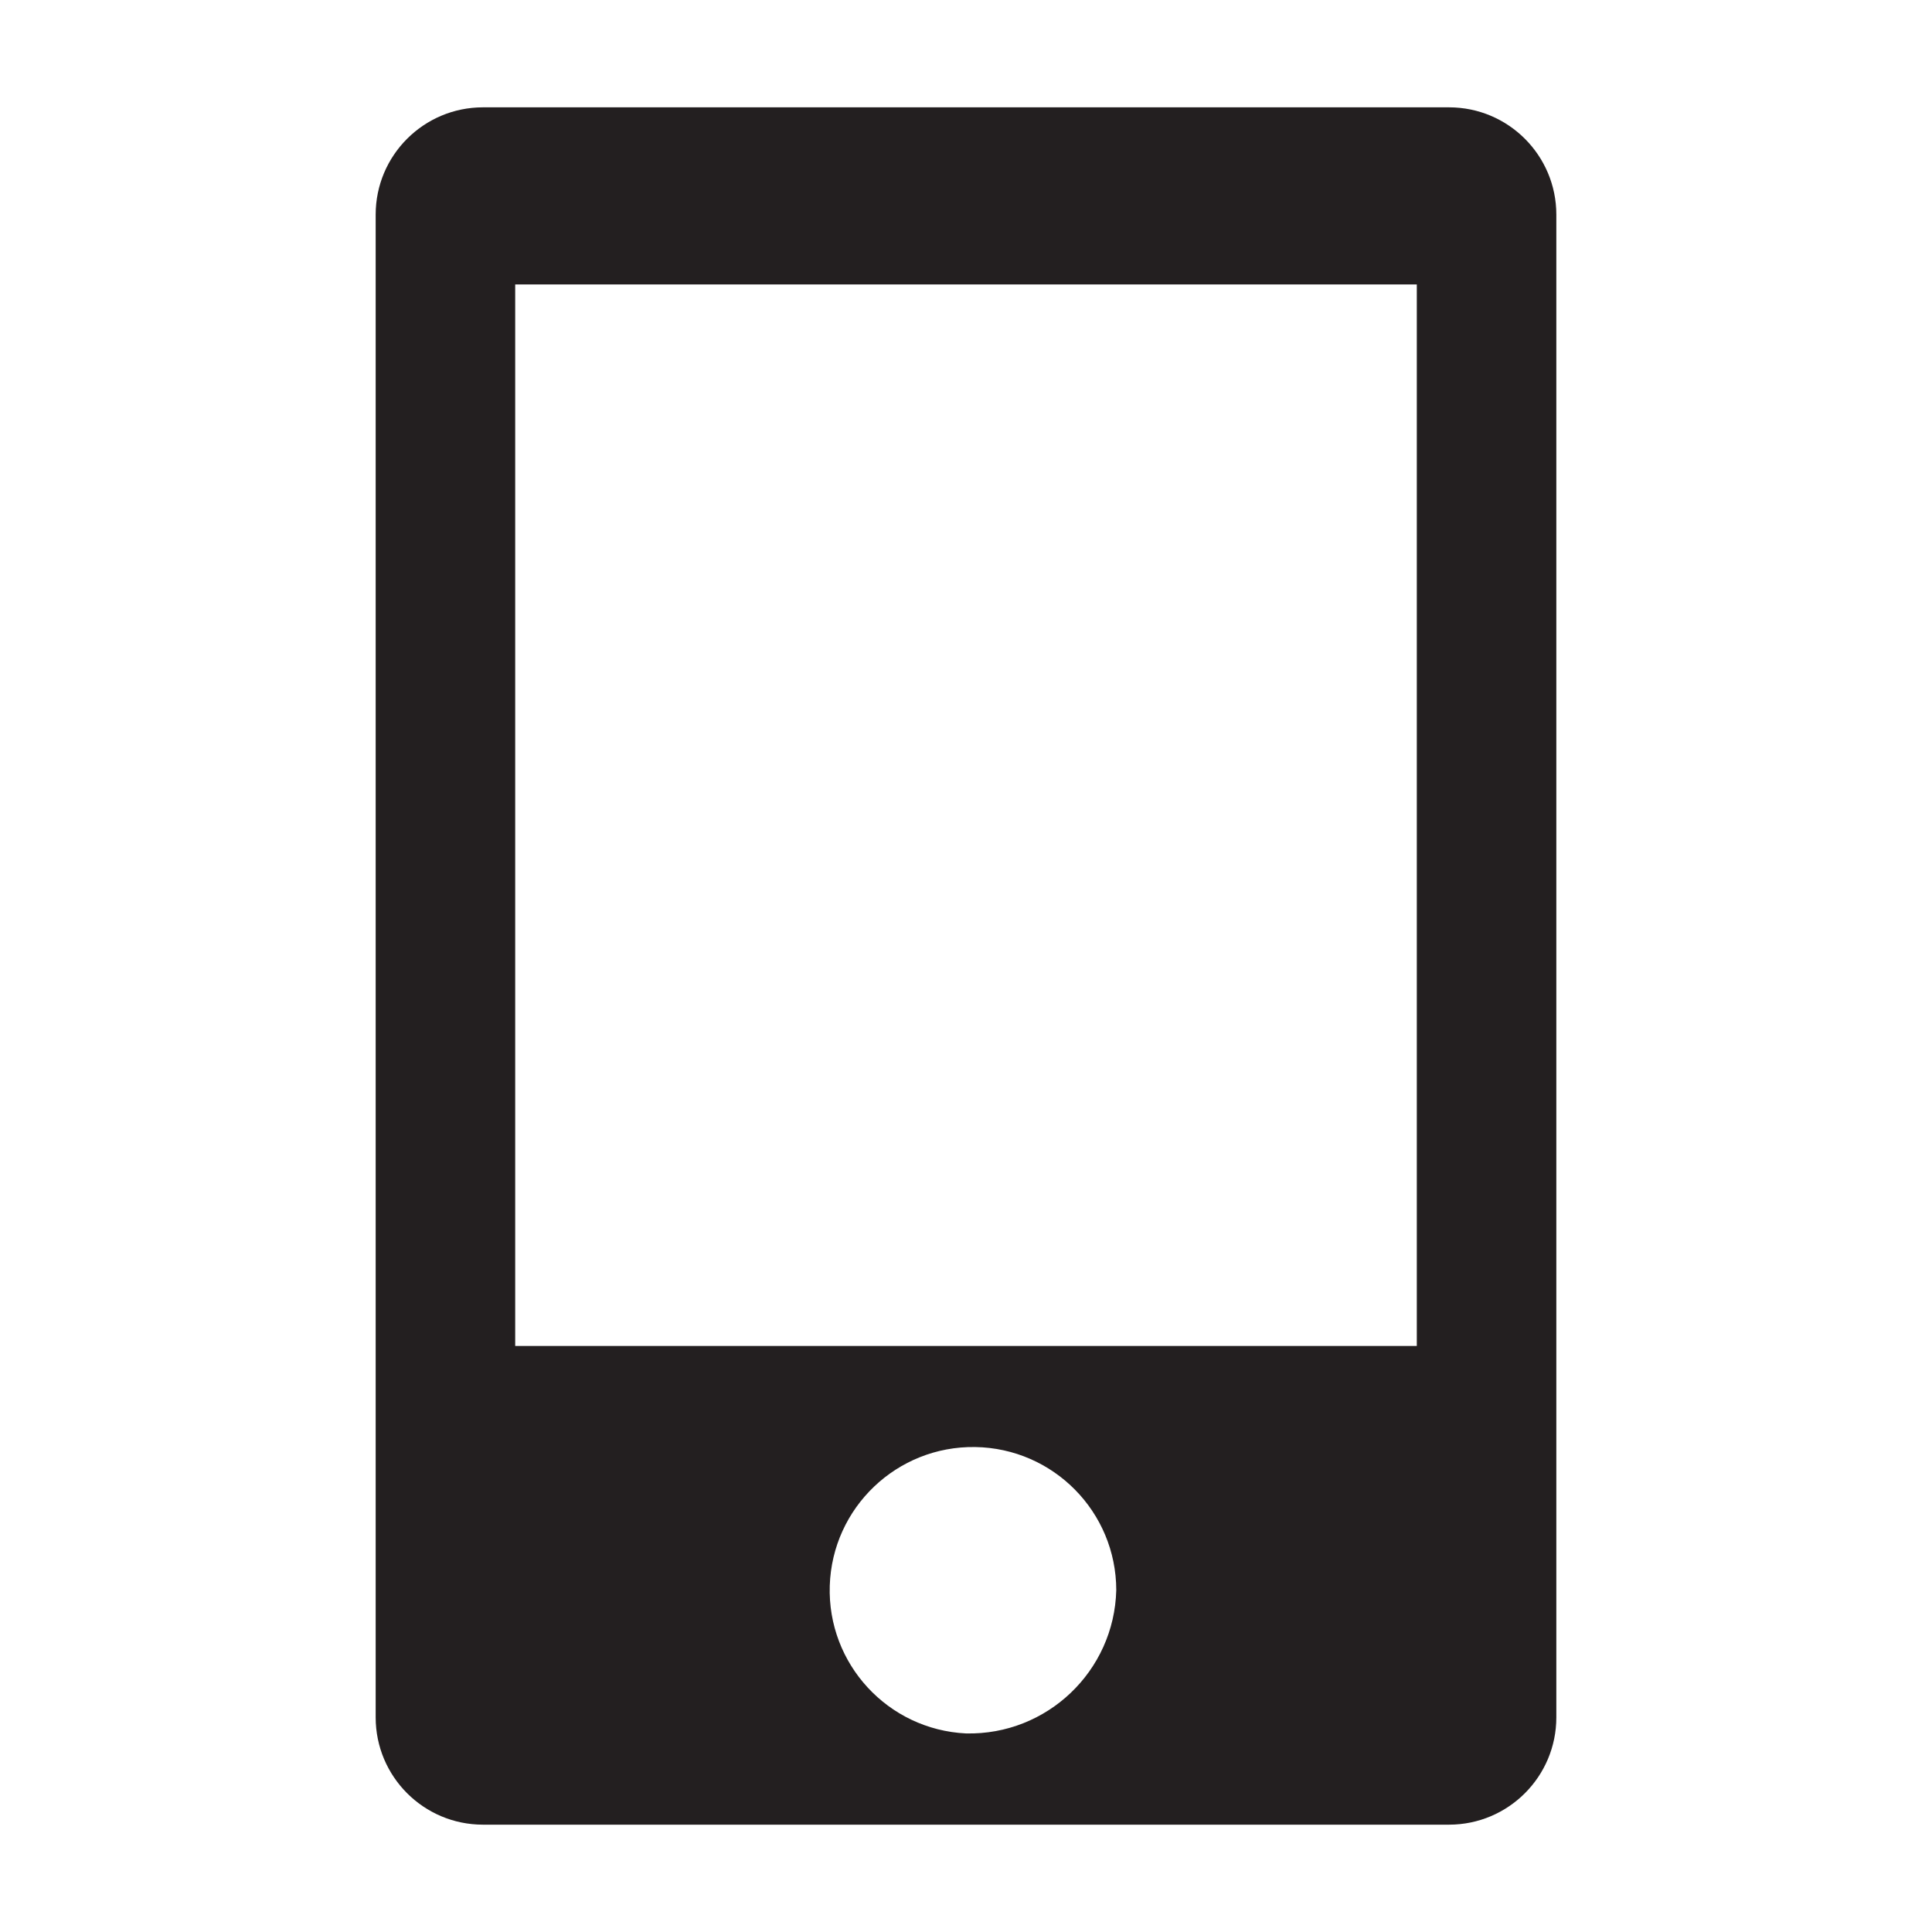
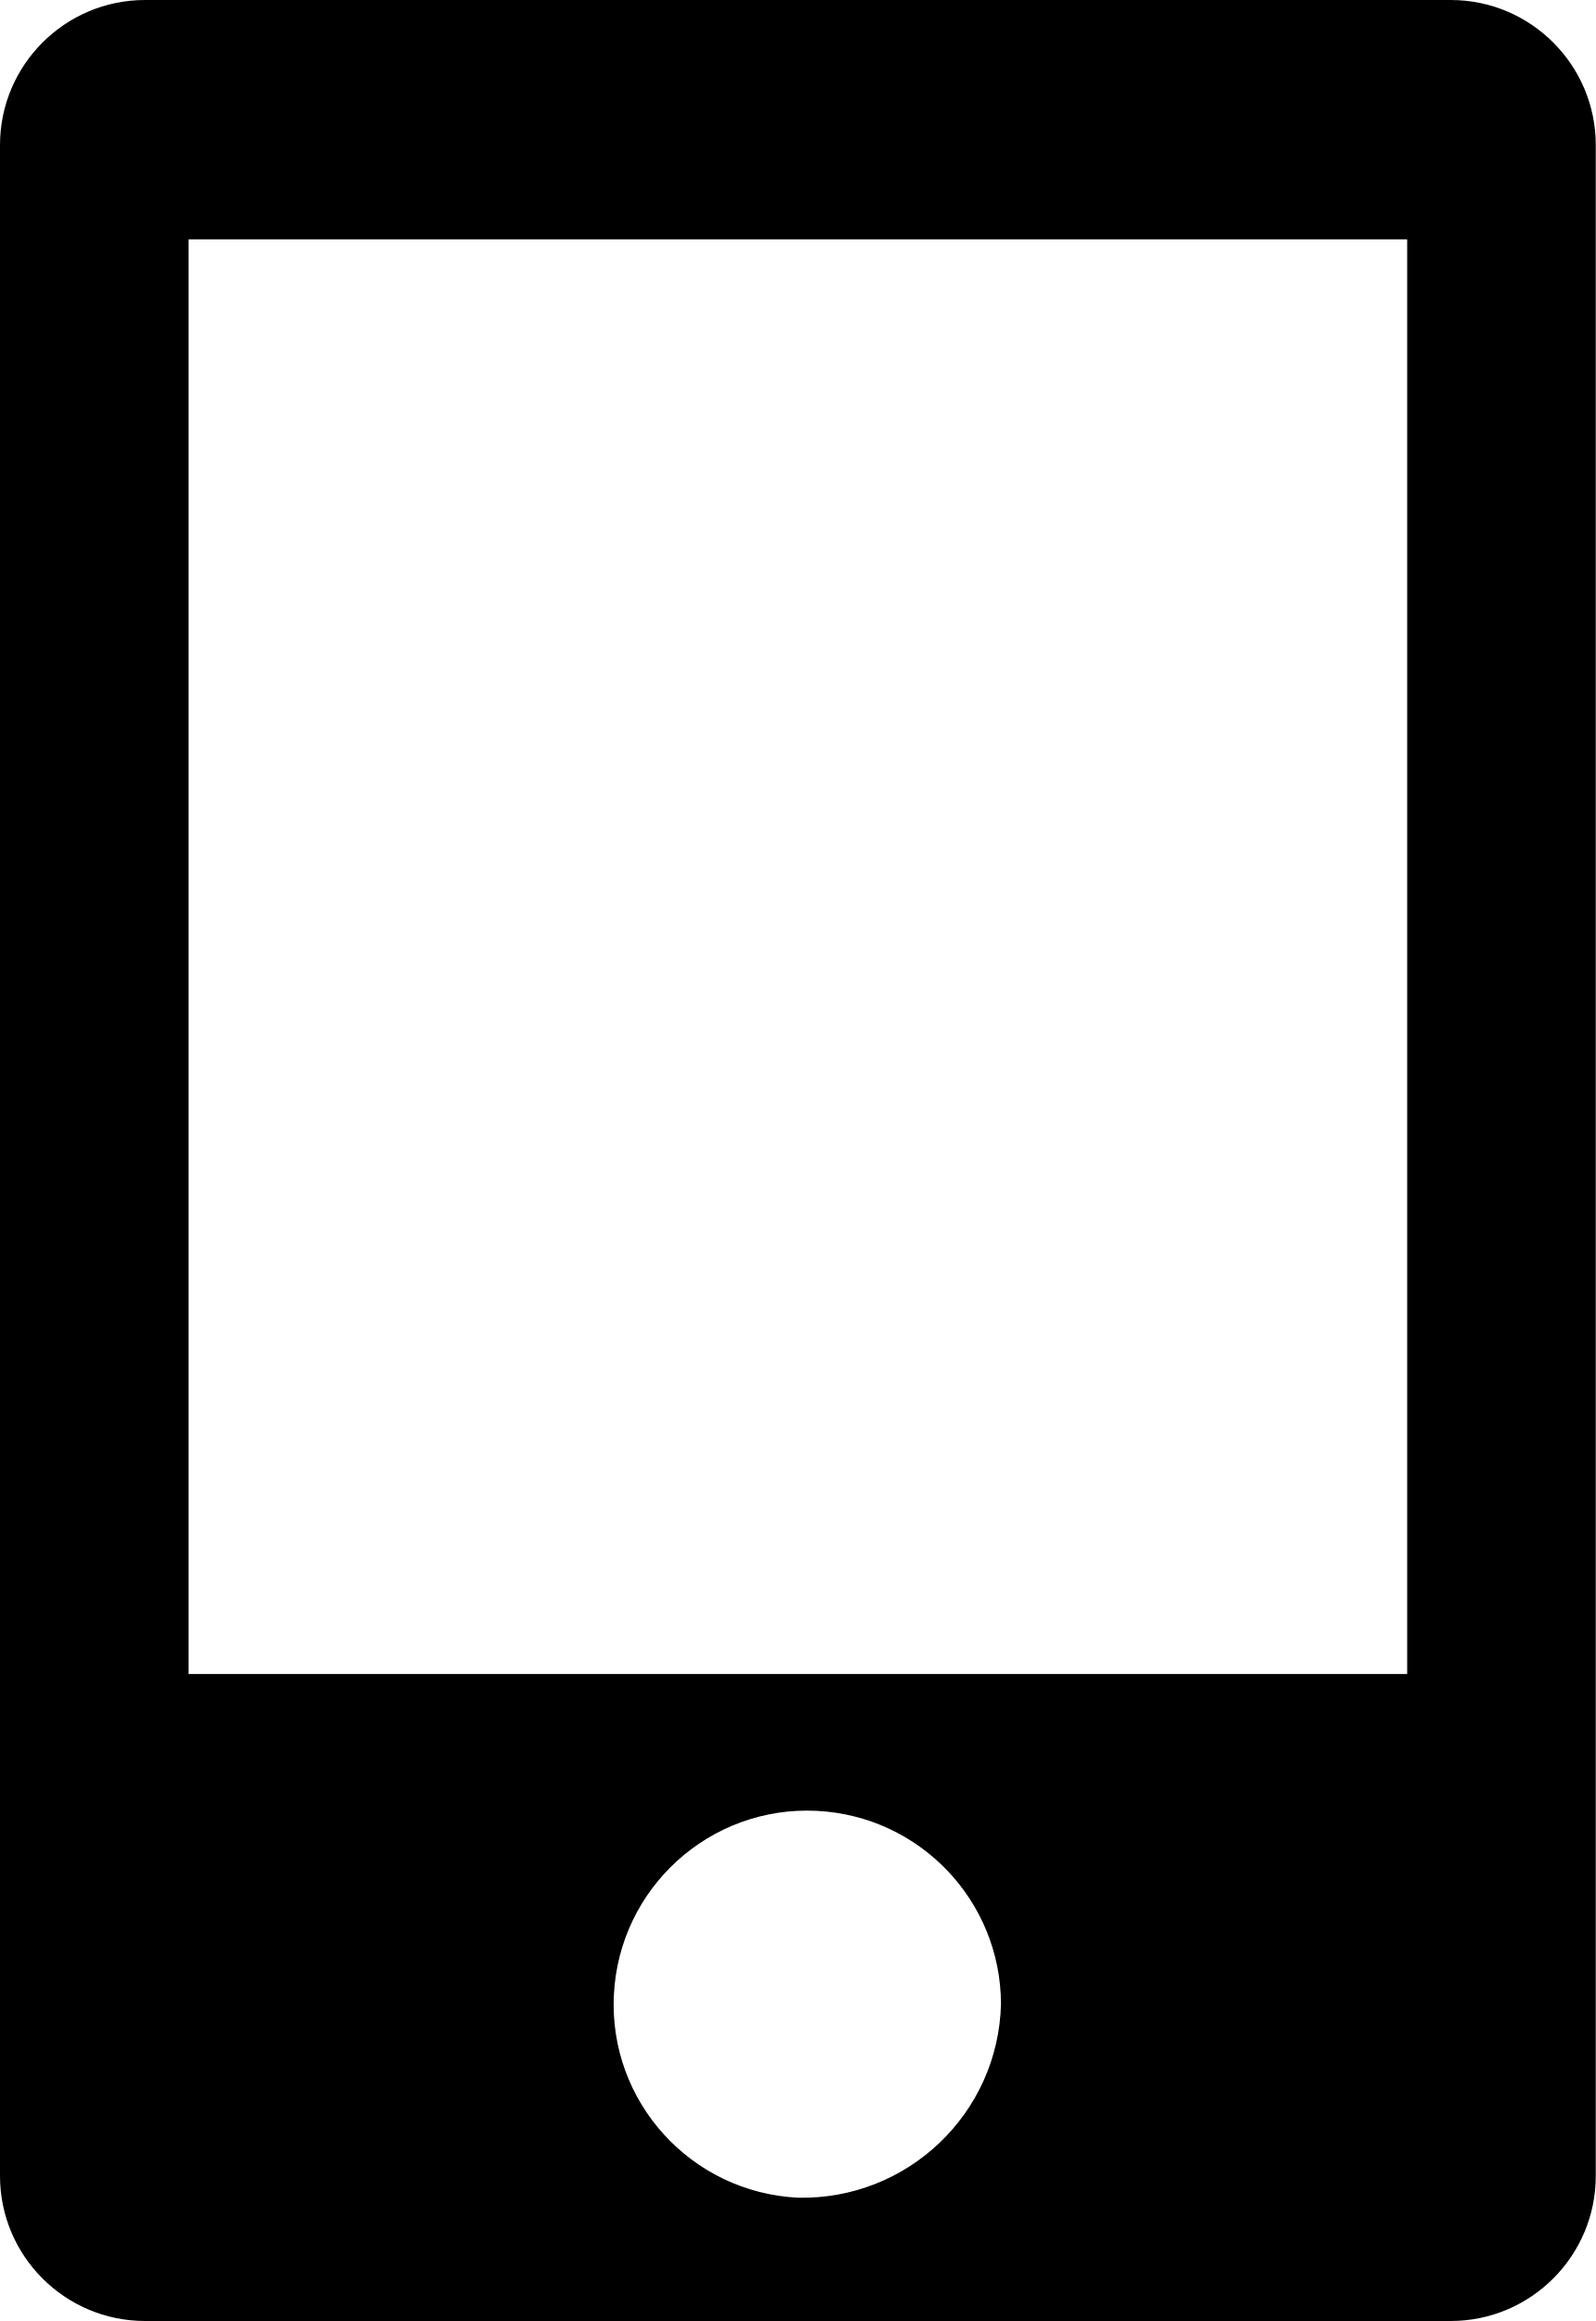
- <svg xmlns="http://www.w3.org/2000/svg" id="Calque_1" data-name="Calque 1" viewBox="0 0 36 36">
-   <defs>
-     <style>.cls-1{fill:#231f20;}</style>
-   </defs>
-   <path class="cls-1" d="M27,2H9A2,2,0,0,0,7,4V32a2,2,0,0,0,2,2H27a2,2,0,0,0,2-2V4A2,2,0,0,0,27,2ZM18,32.3a2.67,2.67,0,1,1,2.8-2.67A2.74,2.74,0,0,1,18,32.3Zm8.4-7.22H9.6V5.3H26.4Z" />
+ <svg xmlns="http://www.w3.org/2000/svg" version="1.1" id="Calque_1" x="0px" y="0px" width="660px" height="960px" viewBox="630 60 660 960" enable-background="new 630 60 660 960" xml:space="preserve">
+   <path d="M1230,60H690c-33.1,0-60,26.9-60,60v840c0,33.1,26.9,60,60,60h540c33.1,0,60-26.9,60-60V120C1290,86.9,1263.1,60,1230,60z   M960,969c-44.2-2.2-78.3-39.7-76.1-83.9c2.2-44.2,39.7-78.3,83.9-76.1c42.6,2.1,76.1,37.2,76.2,79.9  C1042.9,934.2,1005.3,970,960,969z M1212,752.4H708V159h504V752.4z" />
</svg>
